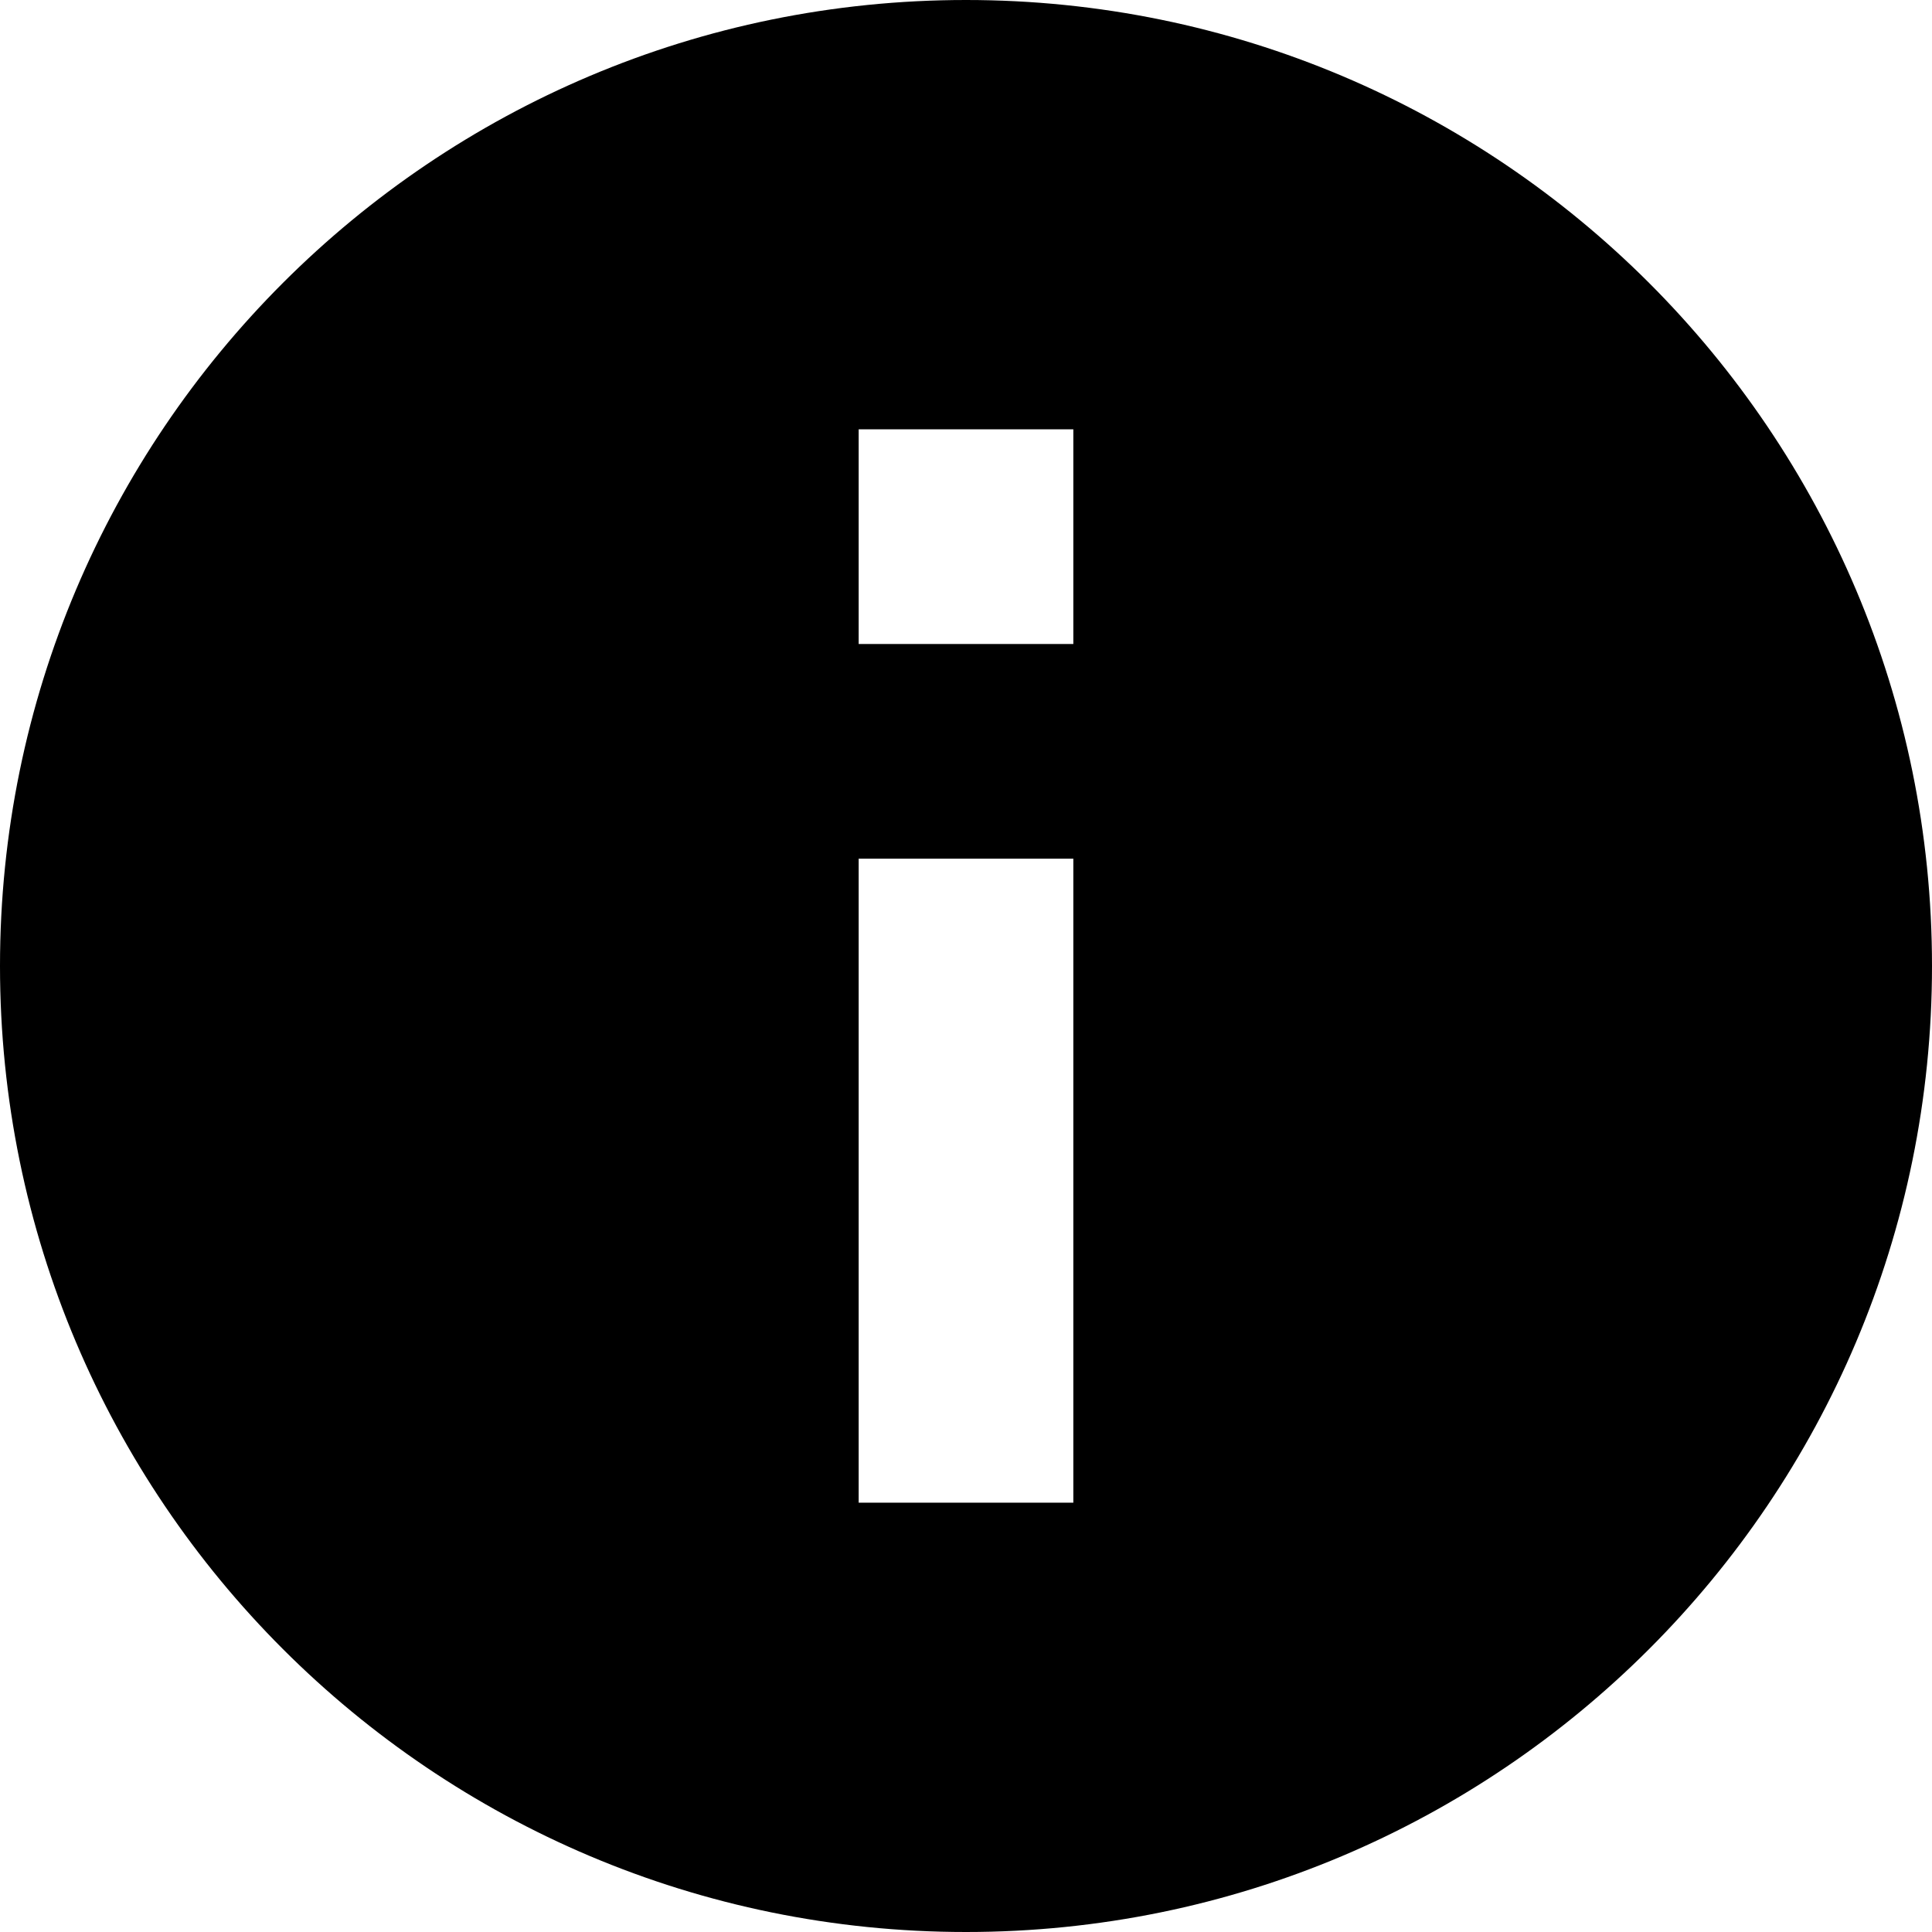
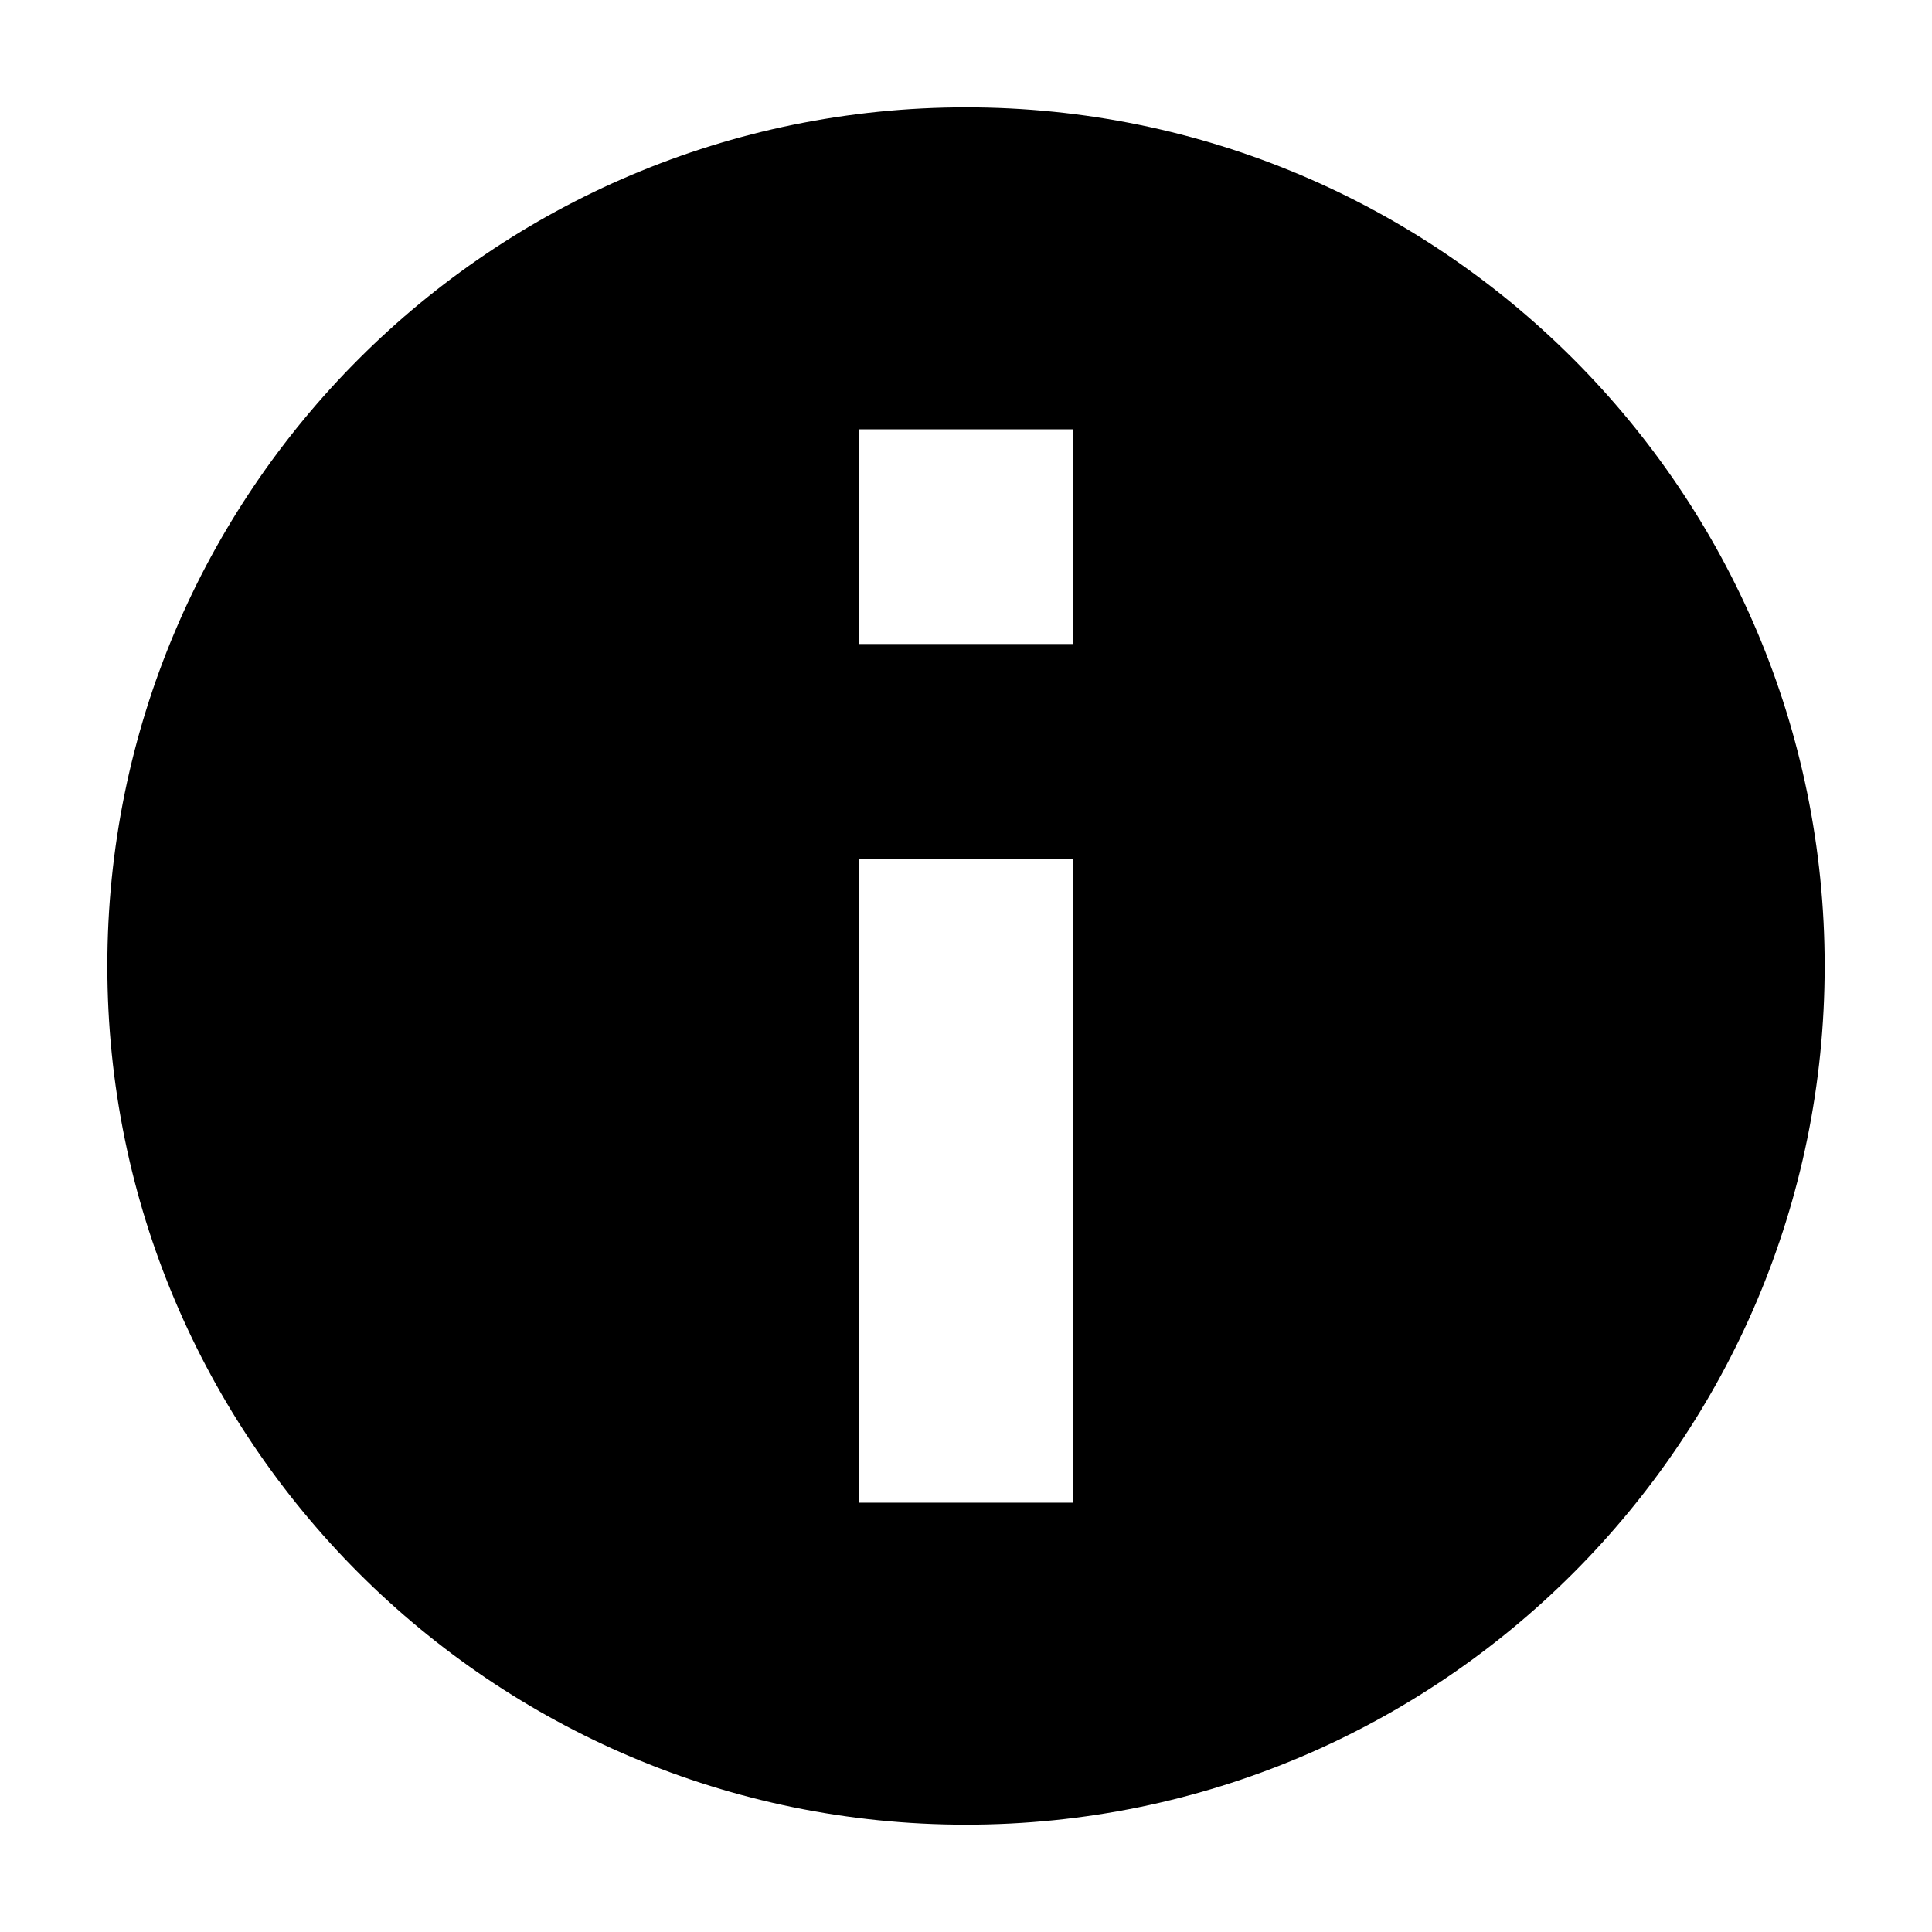
<svg xmlns="http://www.w3.org/2000/svg" width="18" height="18" viewBox="0 0 18 18">
-   <path fill="#000000" fill-rule="evenodd" d="M9,0 C13.971,0 18,4.029 18,9 C18,13.971 13.971,18 9,18 C4.029,18 0,13.971 0,9 C0,4.029 4.029,0 9,0 Z M10,14 L10,8 L8,8 L8,14 L10,14 Z M10,6 L10,4 L8,4 L8,6 L10,6 Z" />
+   <path fill="#000000" fill-rule="evenodd" d="M9,1 C13.418,1 17,4.582 17,9 C17,13.418 13.418,17 9,17 C4.582,17 1,13.418 1,9 C1,4.582 4.582,1 9,1 Z M10,14 L10,8 L8,8 L8,14 L10,14 Z M10,6 L10,4 L8,4 L8,6 L10,6 Z" />
</svg>
